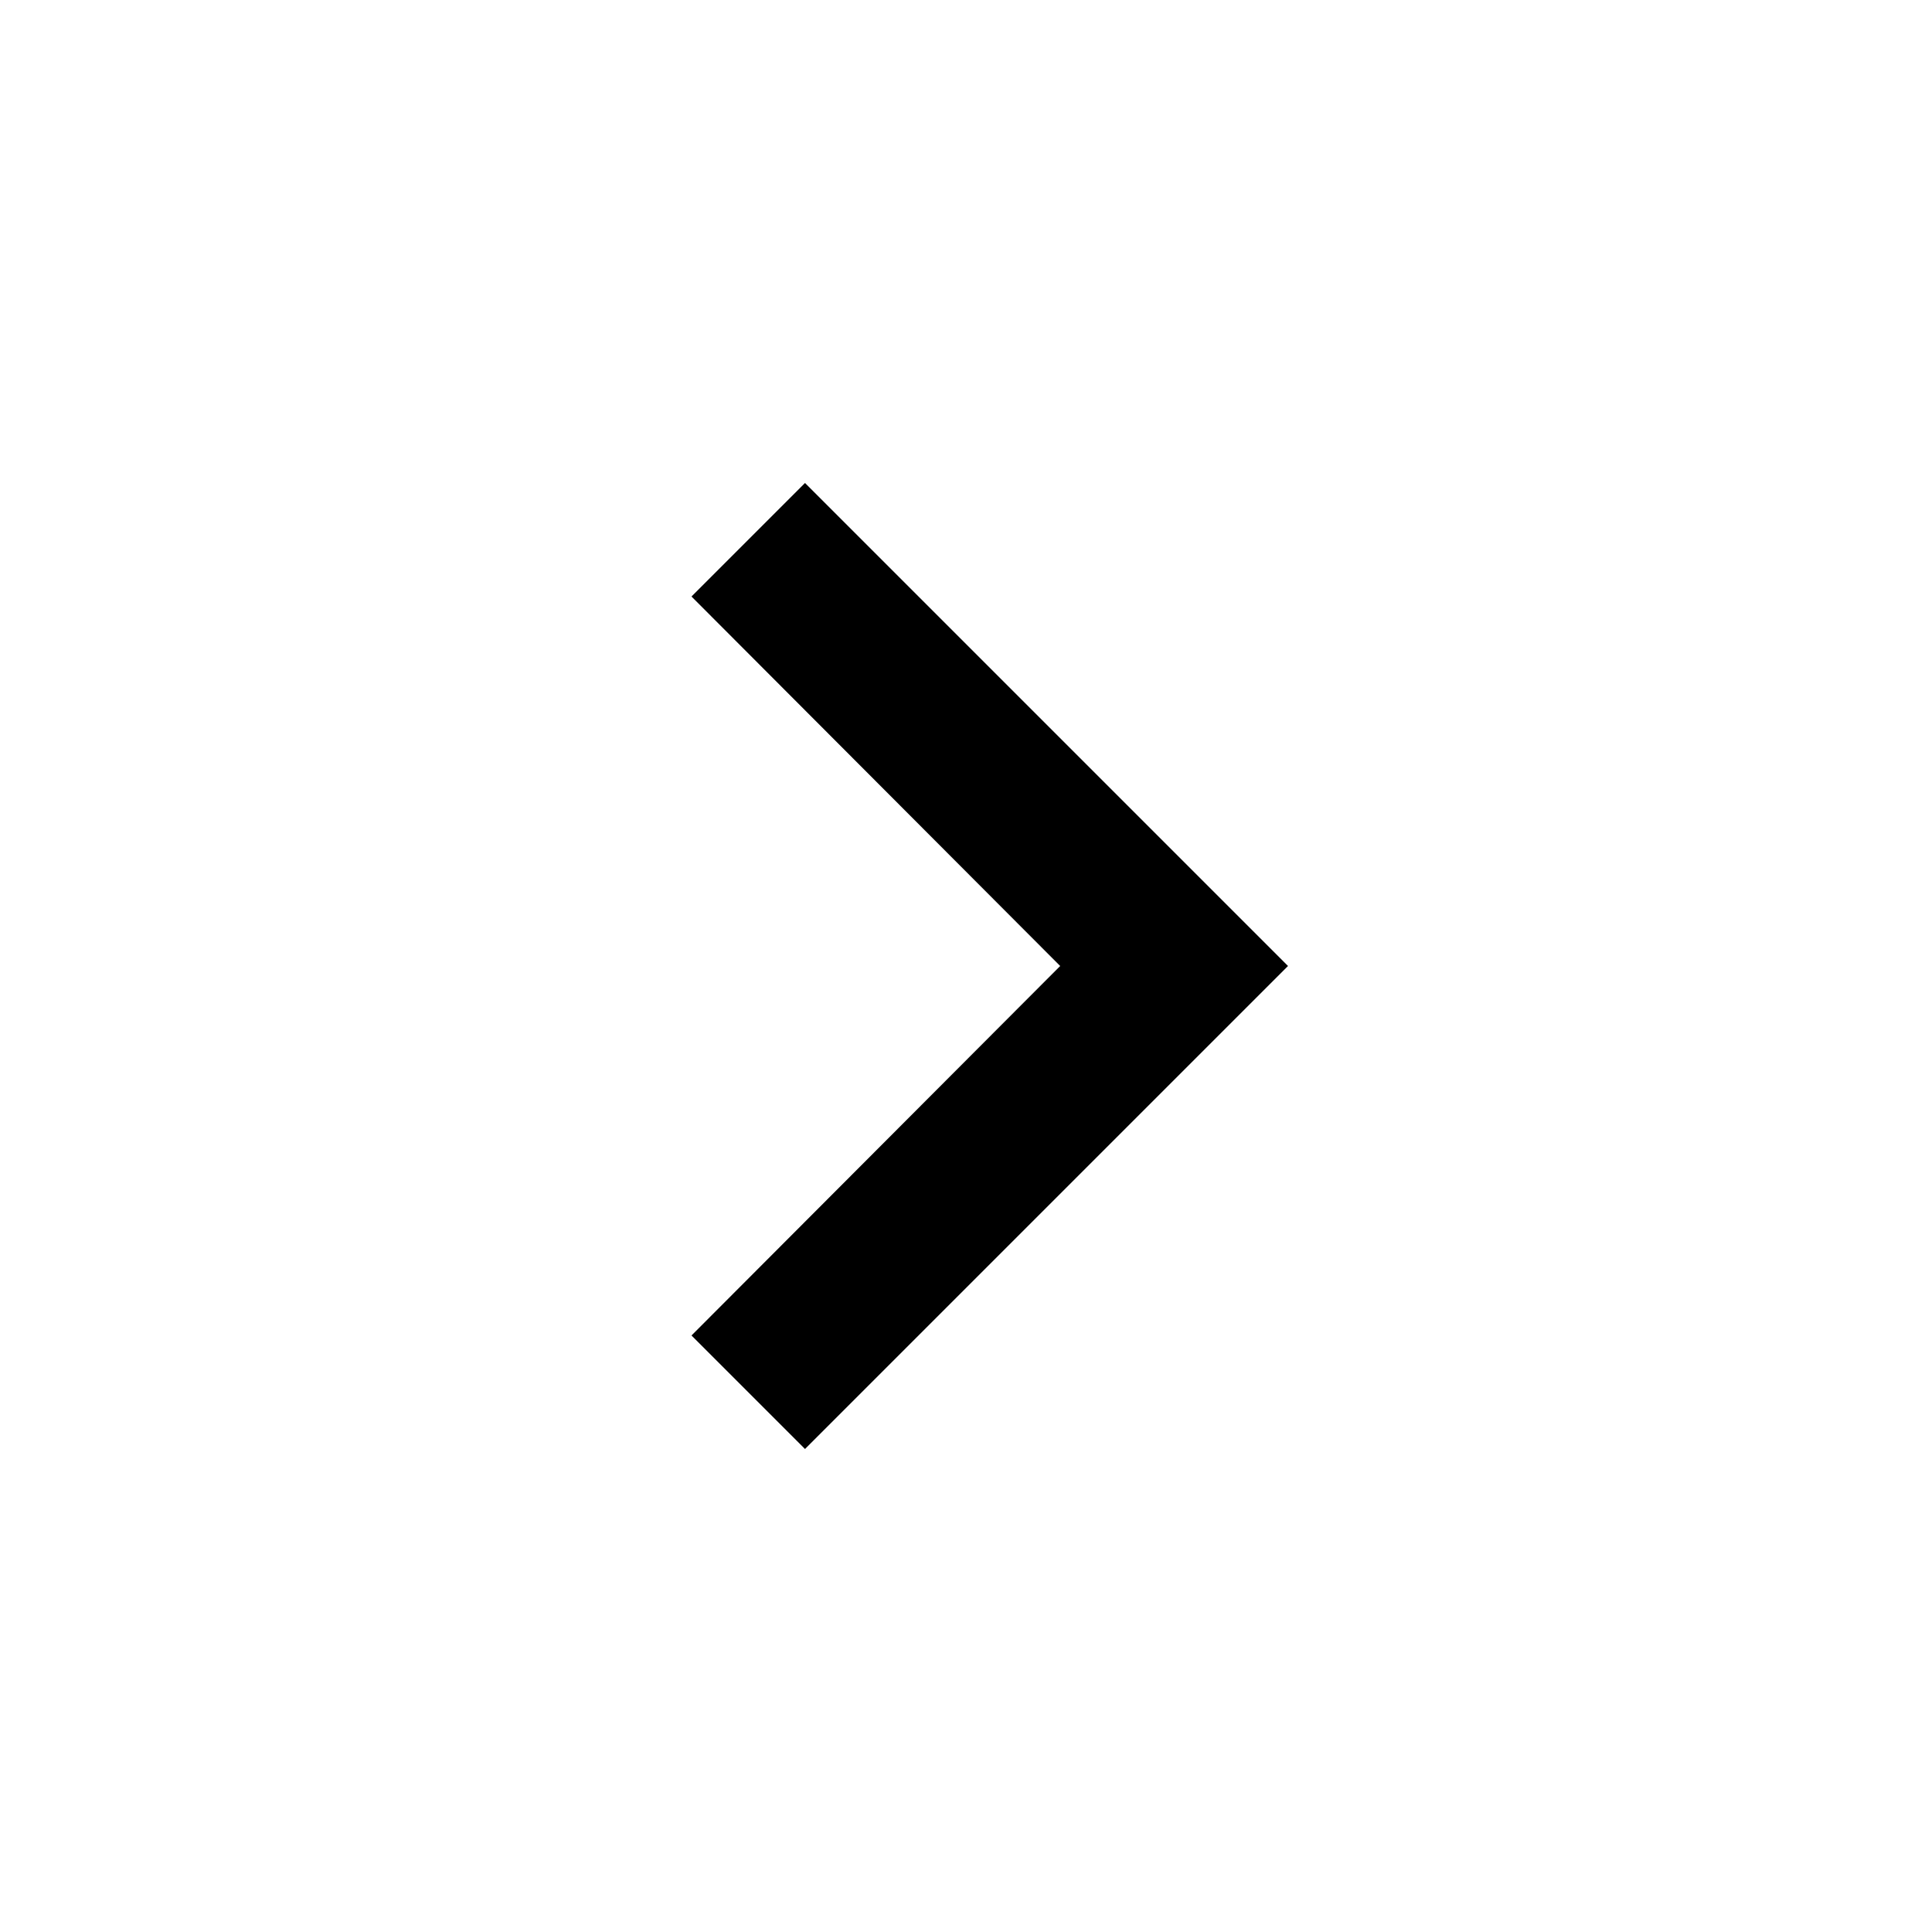
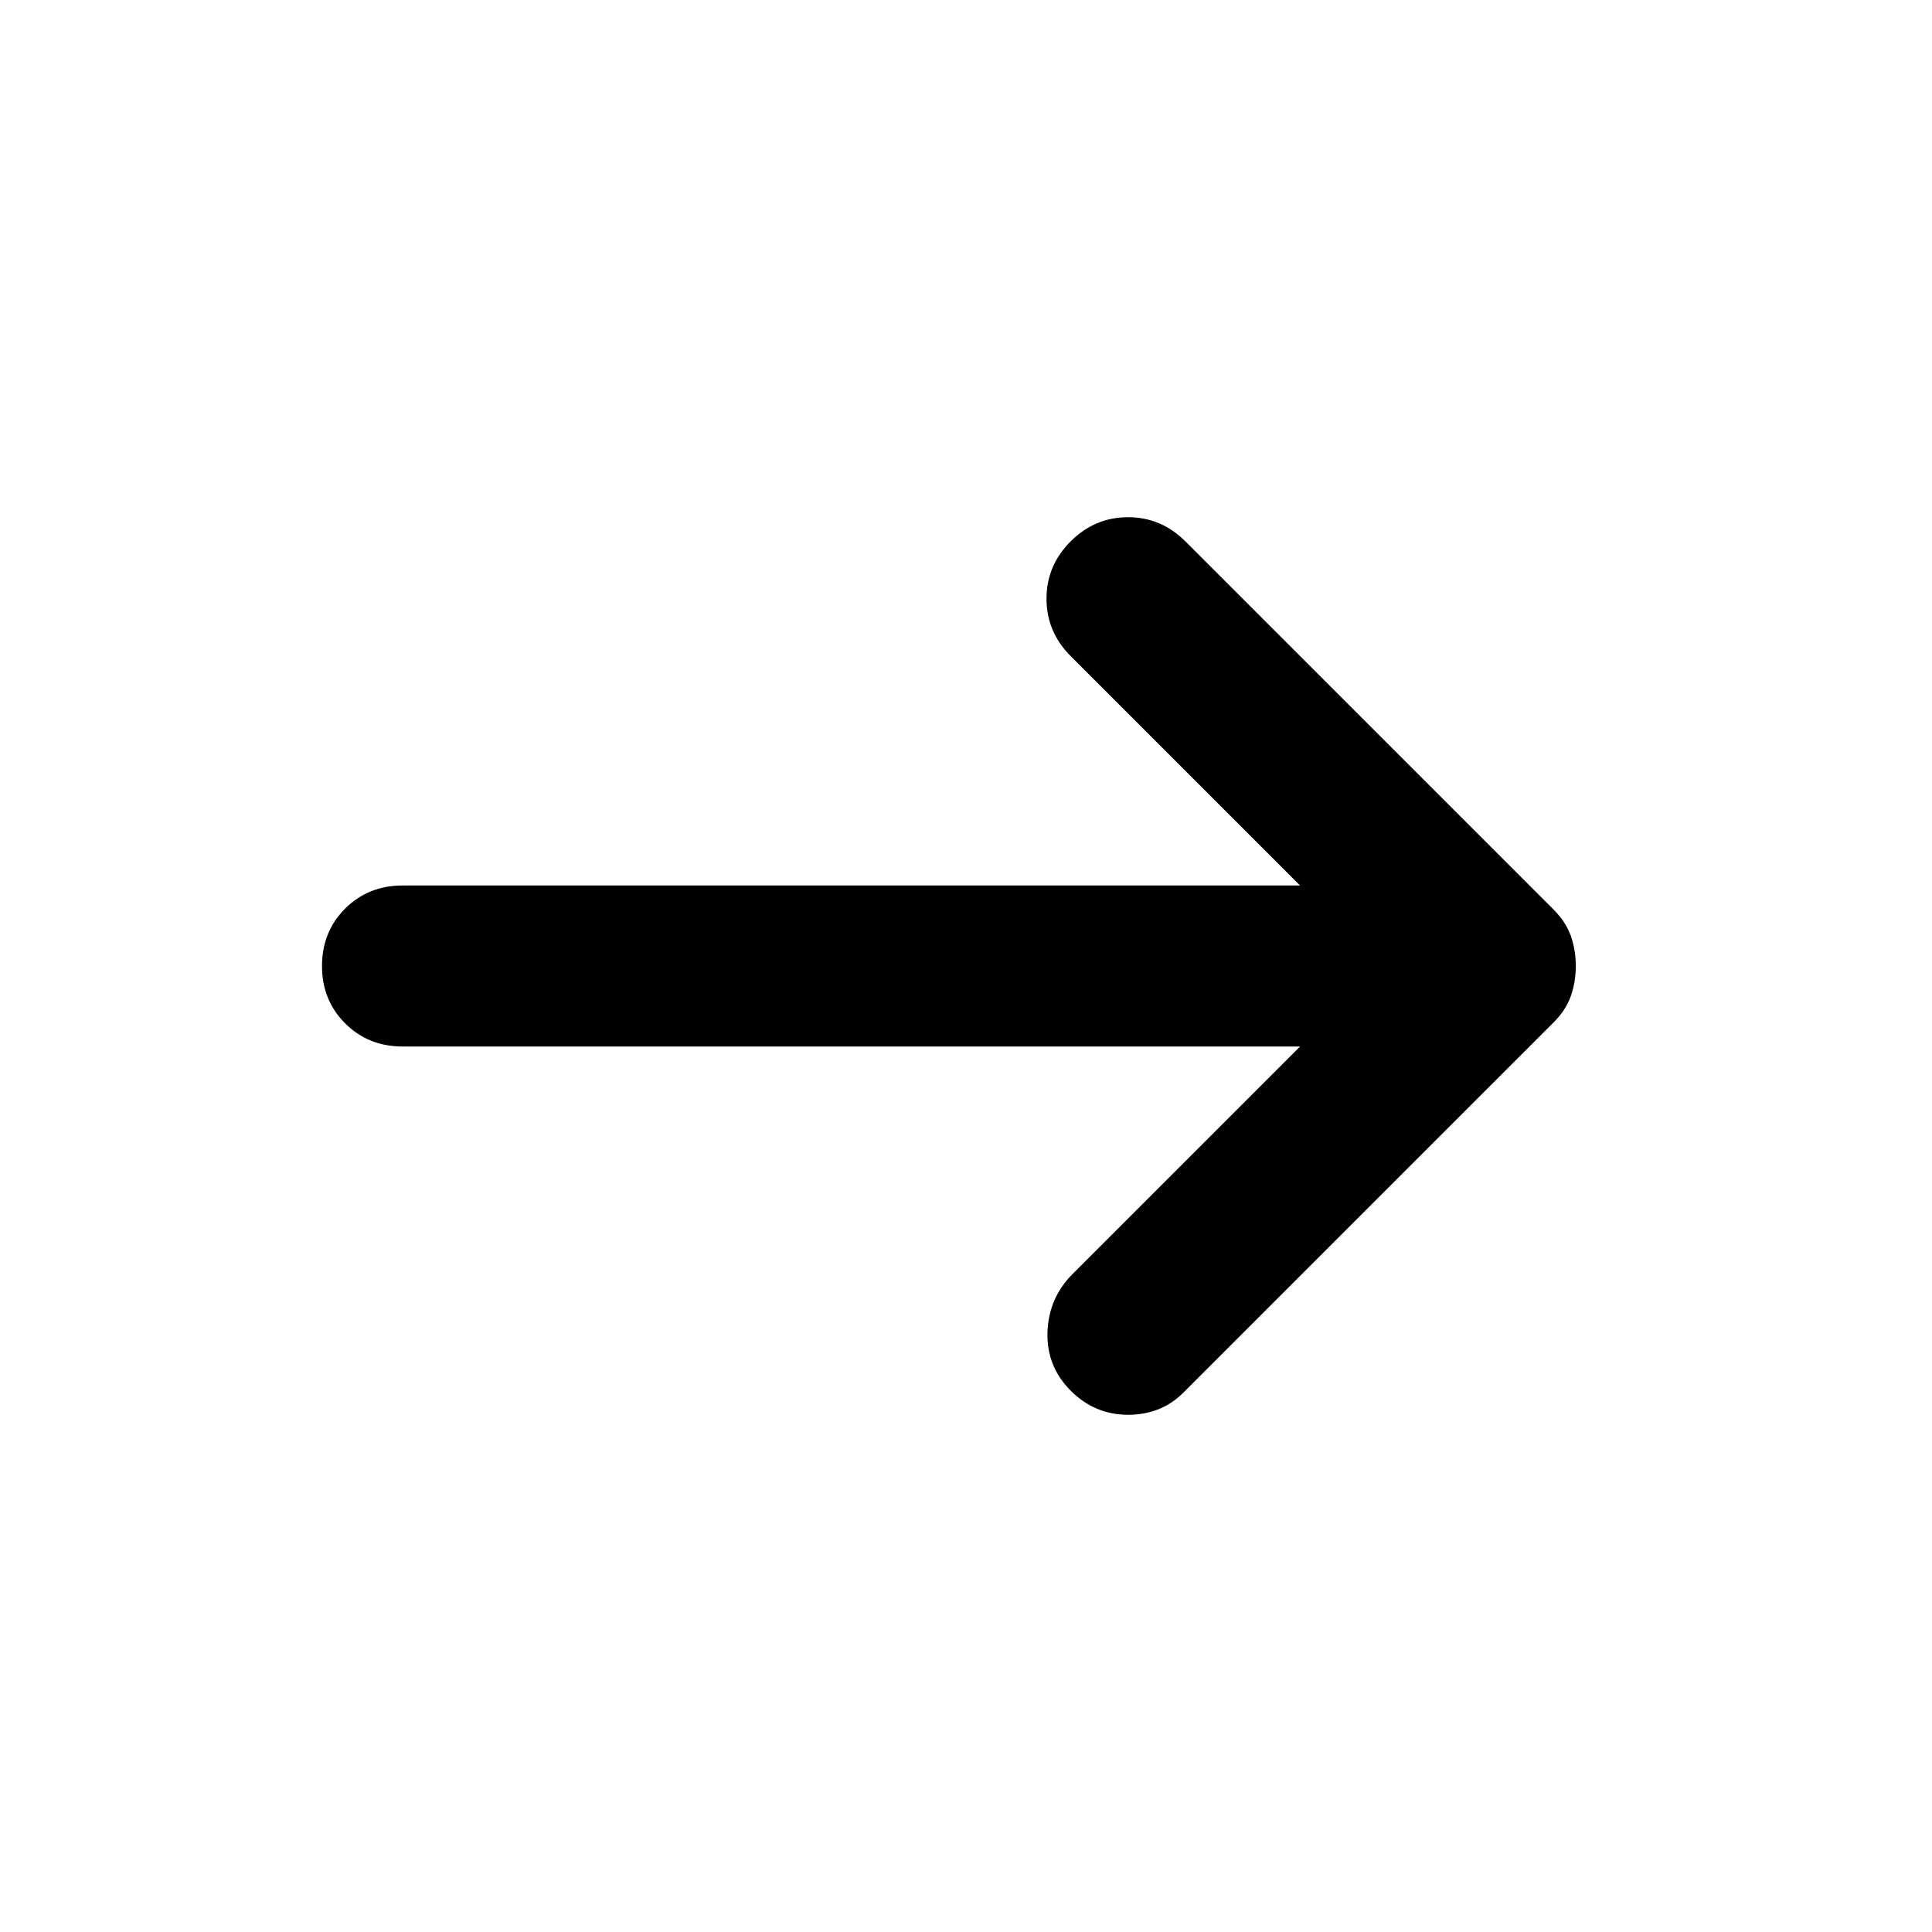
- <svg xmlns="http://www.w3.org/2000/svg" width="24" height="24" viewBox="80 128 24 24" fill="none">
-   <path d="M88.59 144.59L93.17 140L88.59 135.41L90 134L96 140L90 146L88.59 144.59Z" fill="black" />
+ <svg xmlns="http://www.w3.org/2000/svg" width="24" height="24" viewBox="176 80 24 24" fill="none">
+   <path d="M189.3 97.275C189.1 97.075 189.004 96.833 189.012 96.55C189.021 96.267 189.125 96.025 189.325 95.825L192.15 93H181C180.717 93 180.479 92.904 180.287 92.712C180.096 92.521 180 92.283 180 92C180 91.717 180.096 91.479 180.287 91.287C180.479 91.096 180.717 91 181 91H192.15L189.3 88.15C189.1 87.95 189 87.712 189 87.437C189 87.162 189.1 86.925 189.3 86.725C189.5 86.525 189.738 86.425 190.013 86.425C190.288 86.425 190.525 86.525 190.725 86.725L195.3 91.3C195.4 91.4 195.471 91.508 195.513 91.625C195.554 91.742 195.575 91.867 195.575 92C195.575 92.133 195.554 92.258 195.513 92.375C195.471 92.492 195.4 92.6 195.3 92.7L190.7 97.3C190.517 97.483 190.288 97.575 190.013 97.575C189.738 97.575 189.5 97.475 189.3 97.275Z" fill="black" />
</svg>
